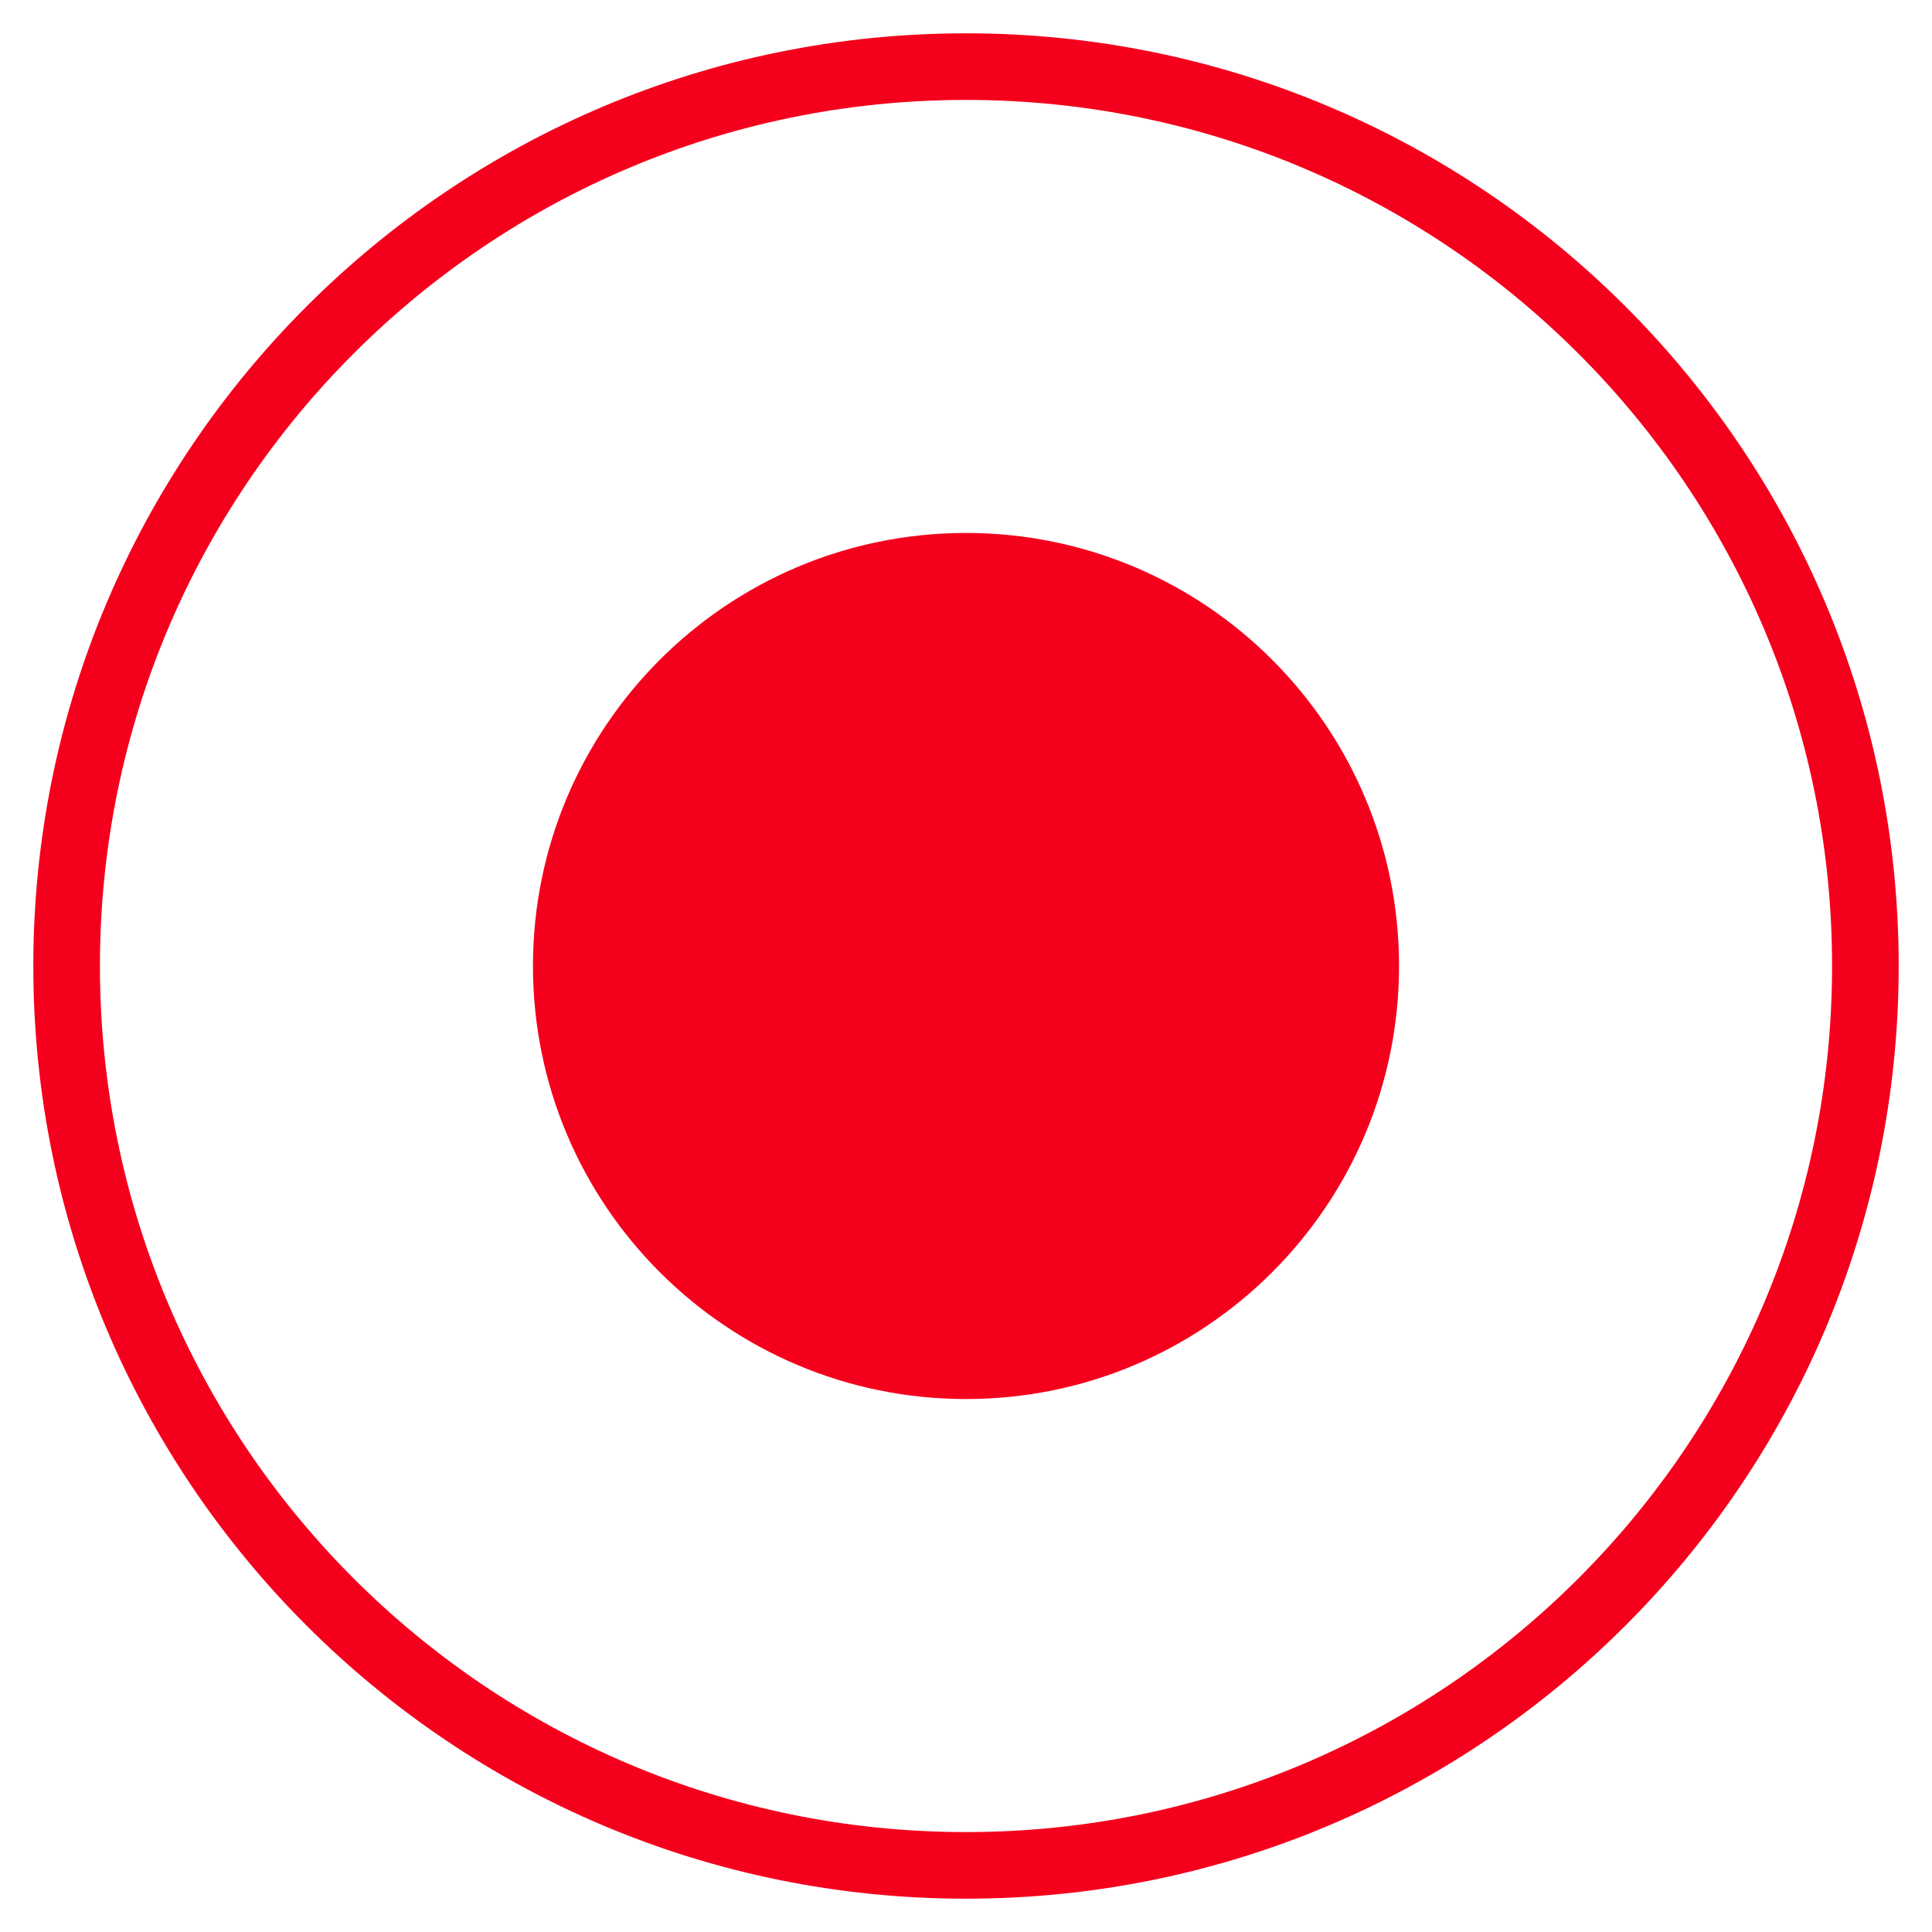
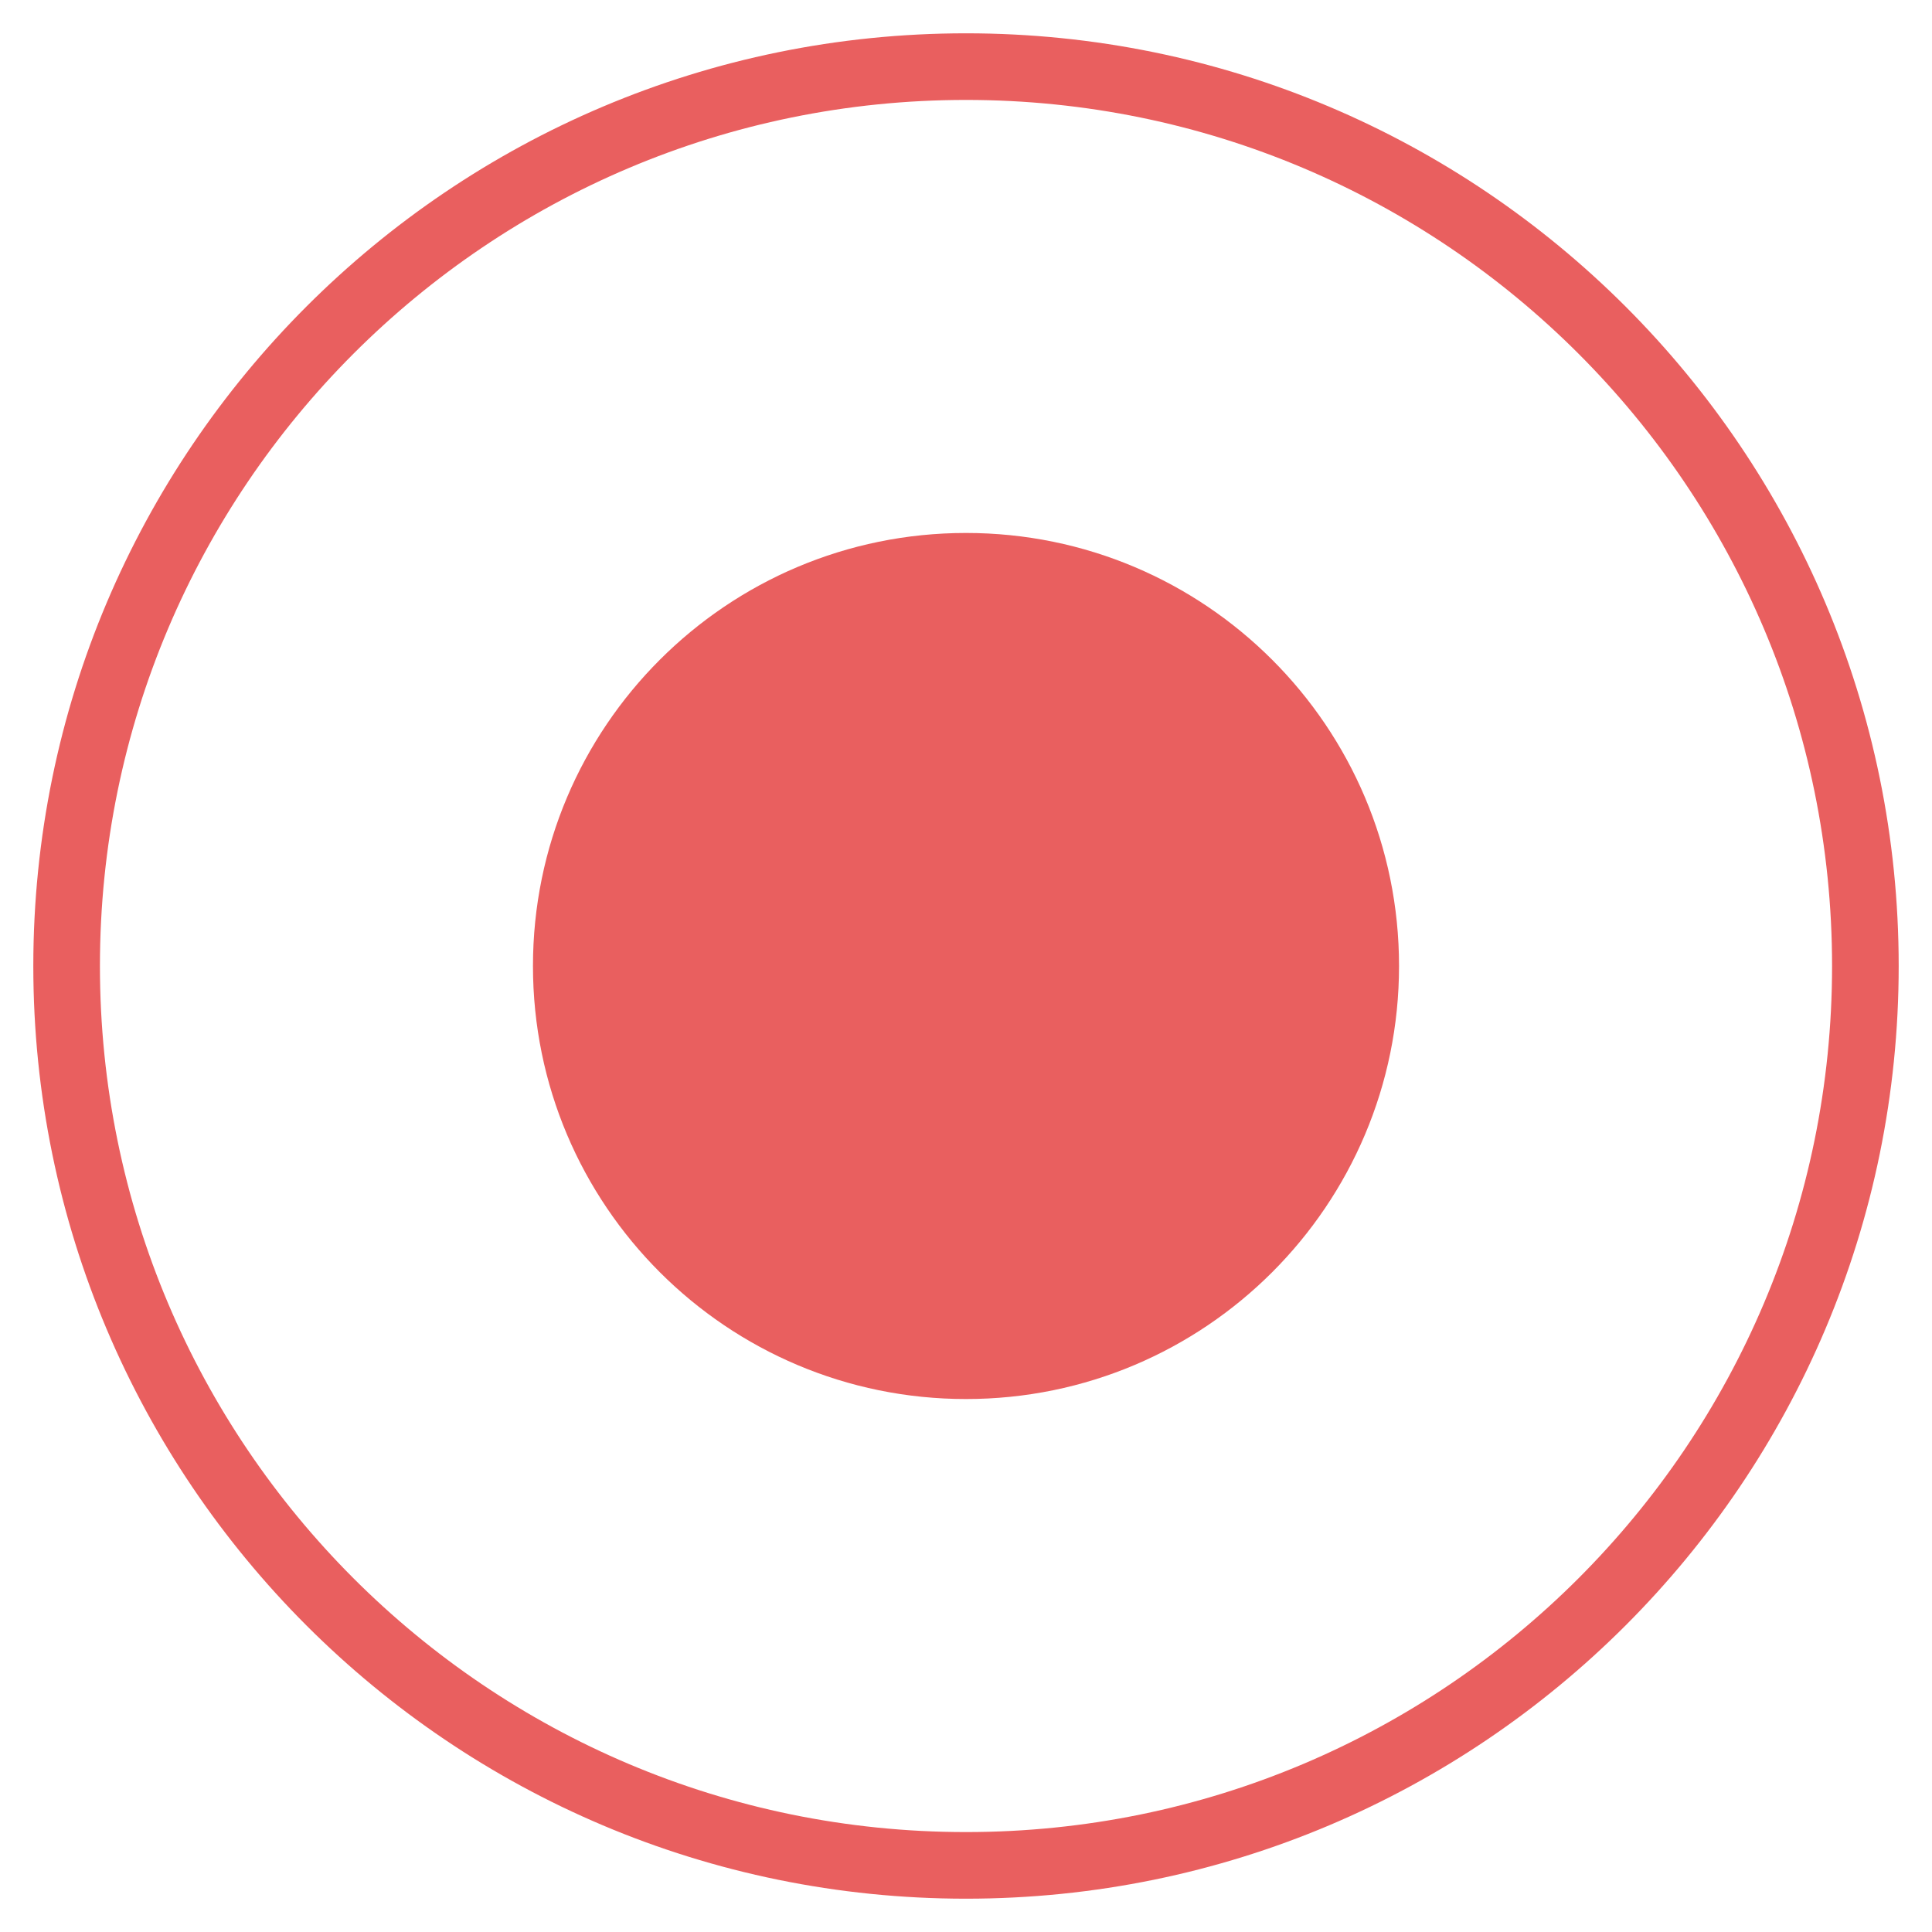
<svg xmlns="http://www.w3.org/2000/svg" width="29px" height="29px" viewBox="0 0 29 29" version="1.1">
  <g id="Page-1" stroke="none" stroke-width="1" fill="none" fill-rule="evenodd">
-     <g id="Colors/dark-green" transform="translate(8, 8)" fill="#F4001C">
+     <g id="Colors/red" transform="translate(8, 8)" fill="#e95f5f">
      <rect id="Rectangle" x="0" y="0" width="13" height="13" rx="6.5" />
    </g>
-     <circle id="Oval-3" stroke="#F4001C" cx="14.5" cy="14.5" r="13.5" />
+     <circle id="Oval-3" stroke="#e95f5f" cx="14.5" cy="14.5" r="13.5" />
  </g>
</svg>
